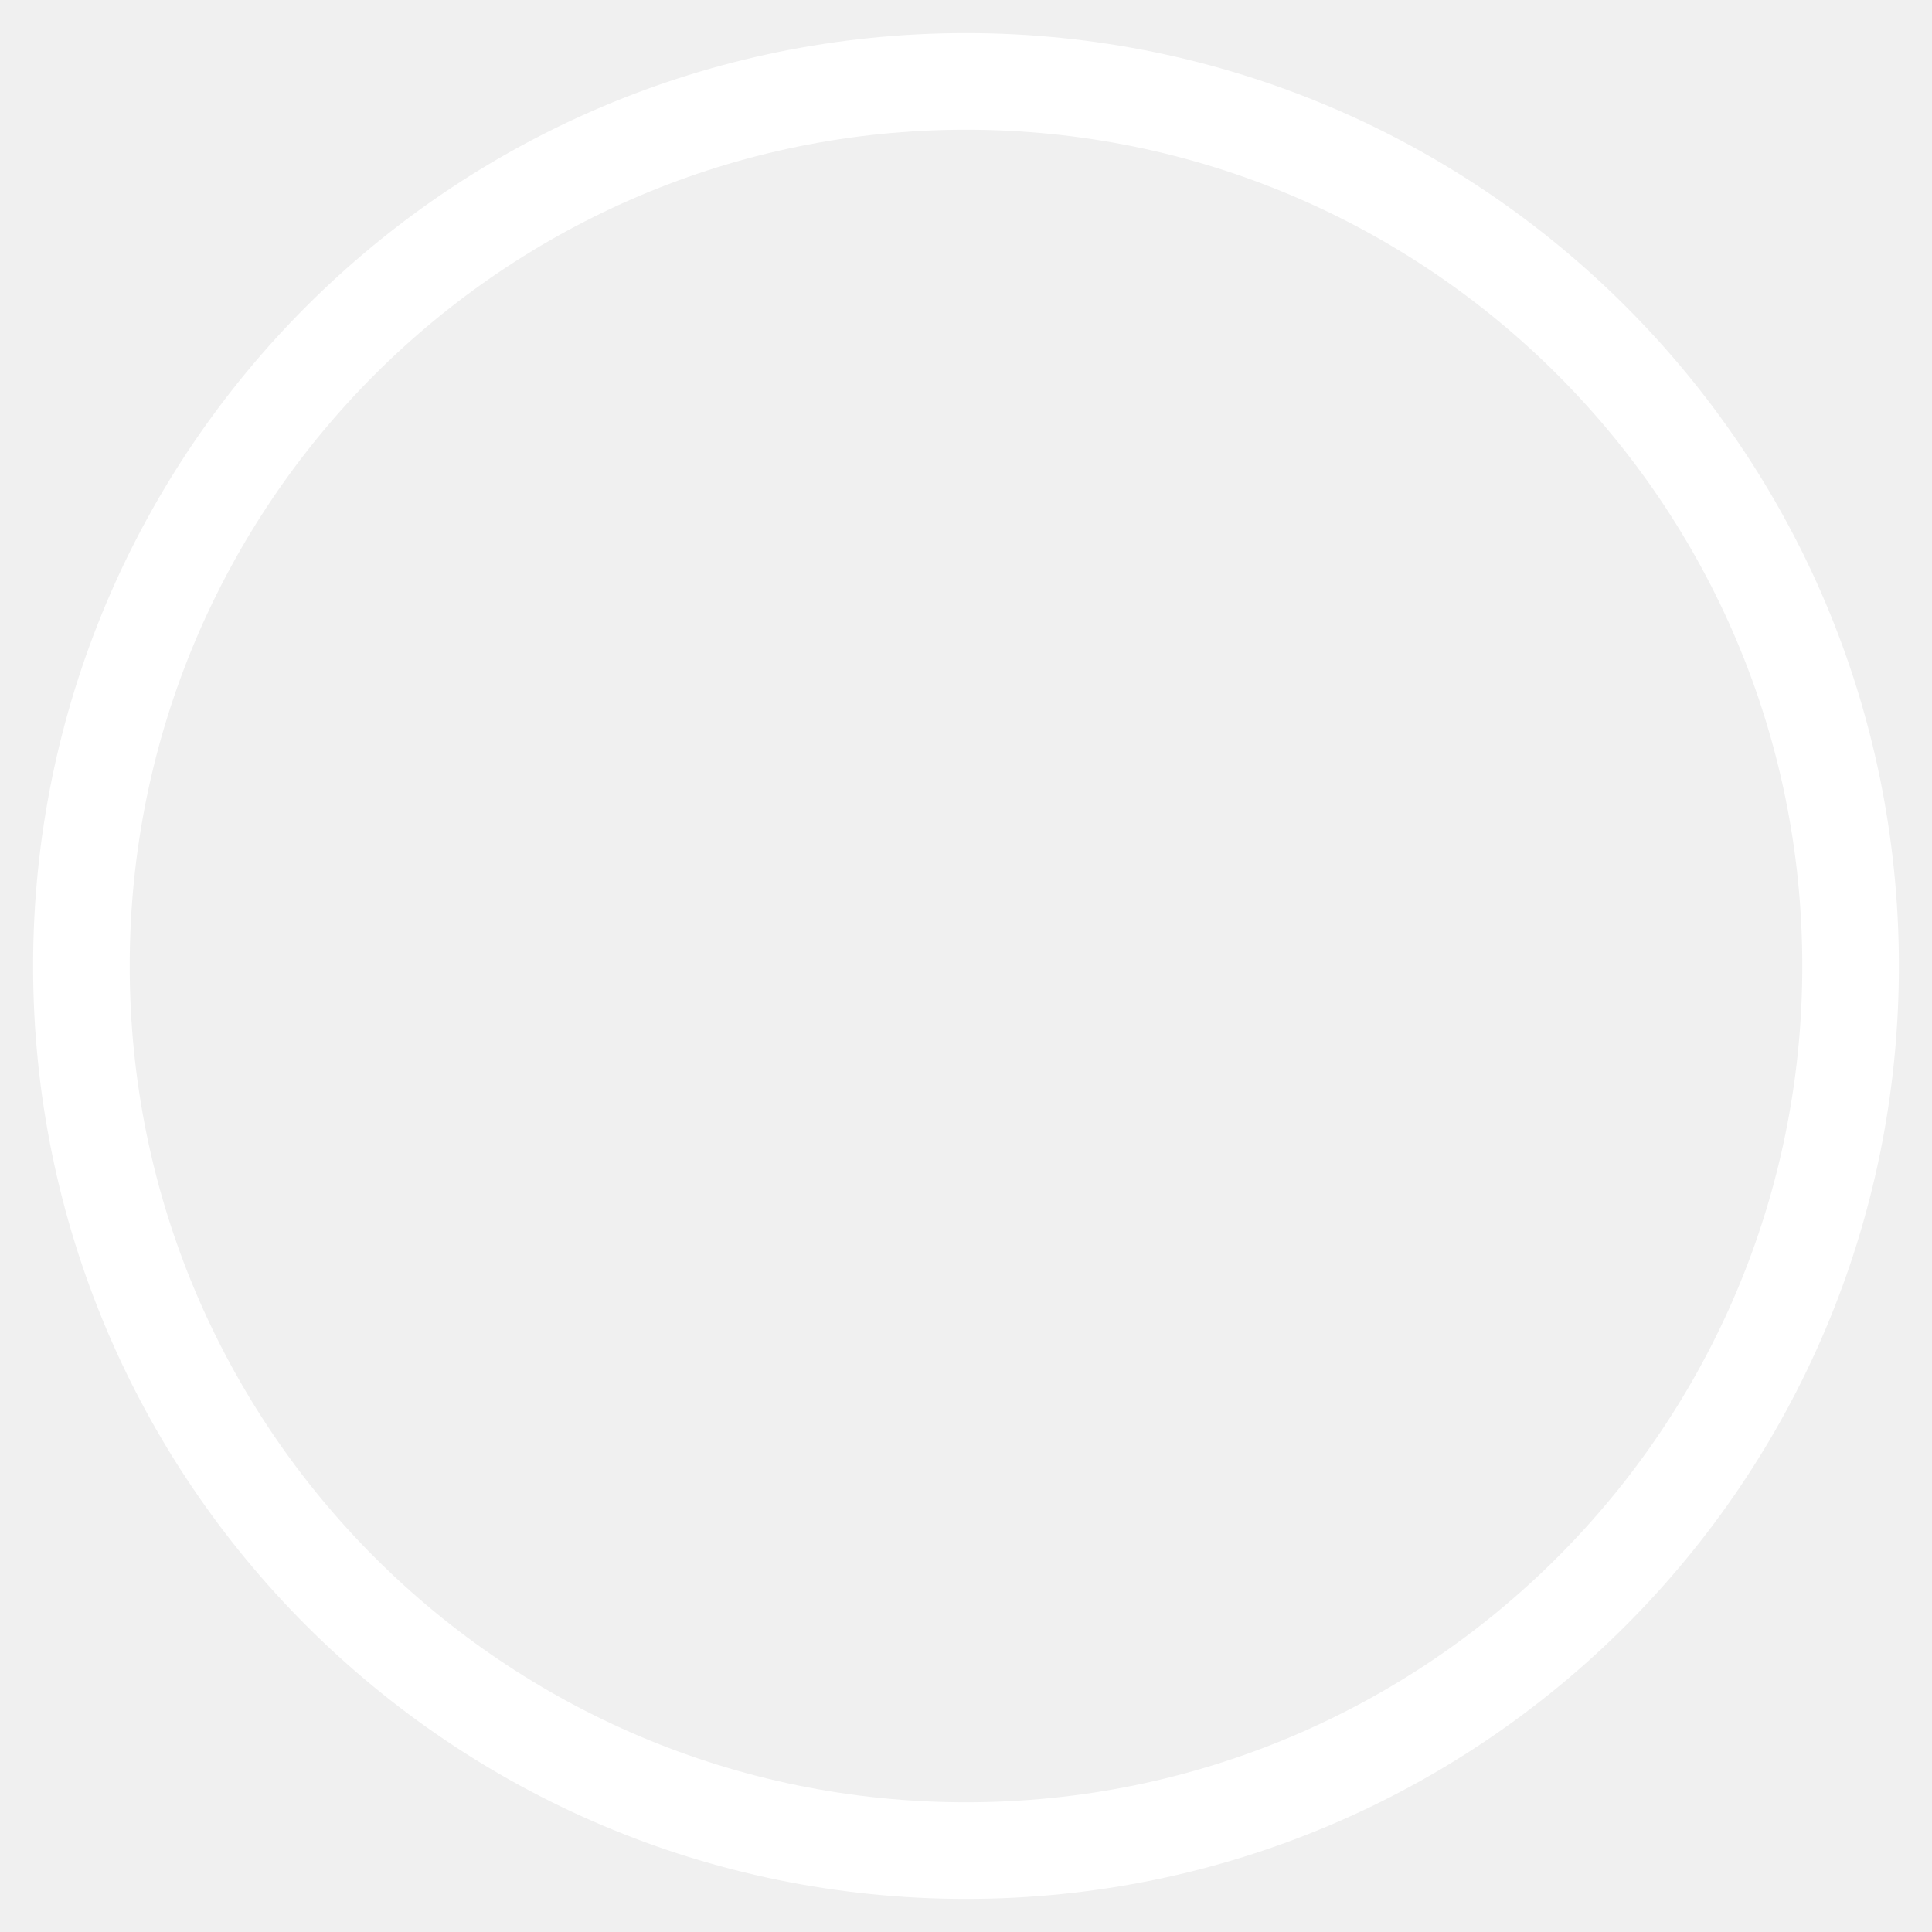
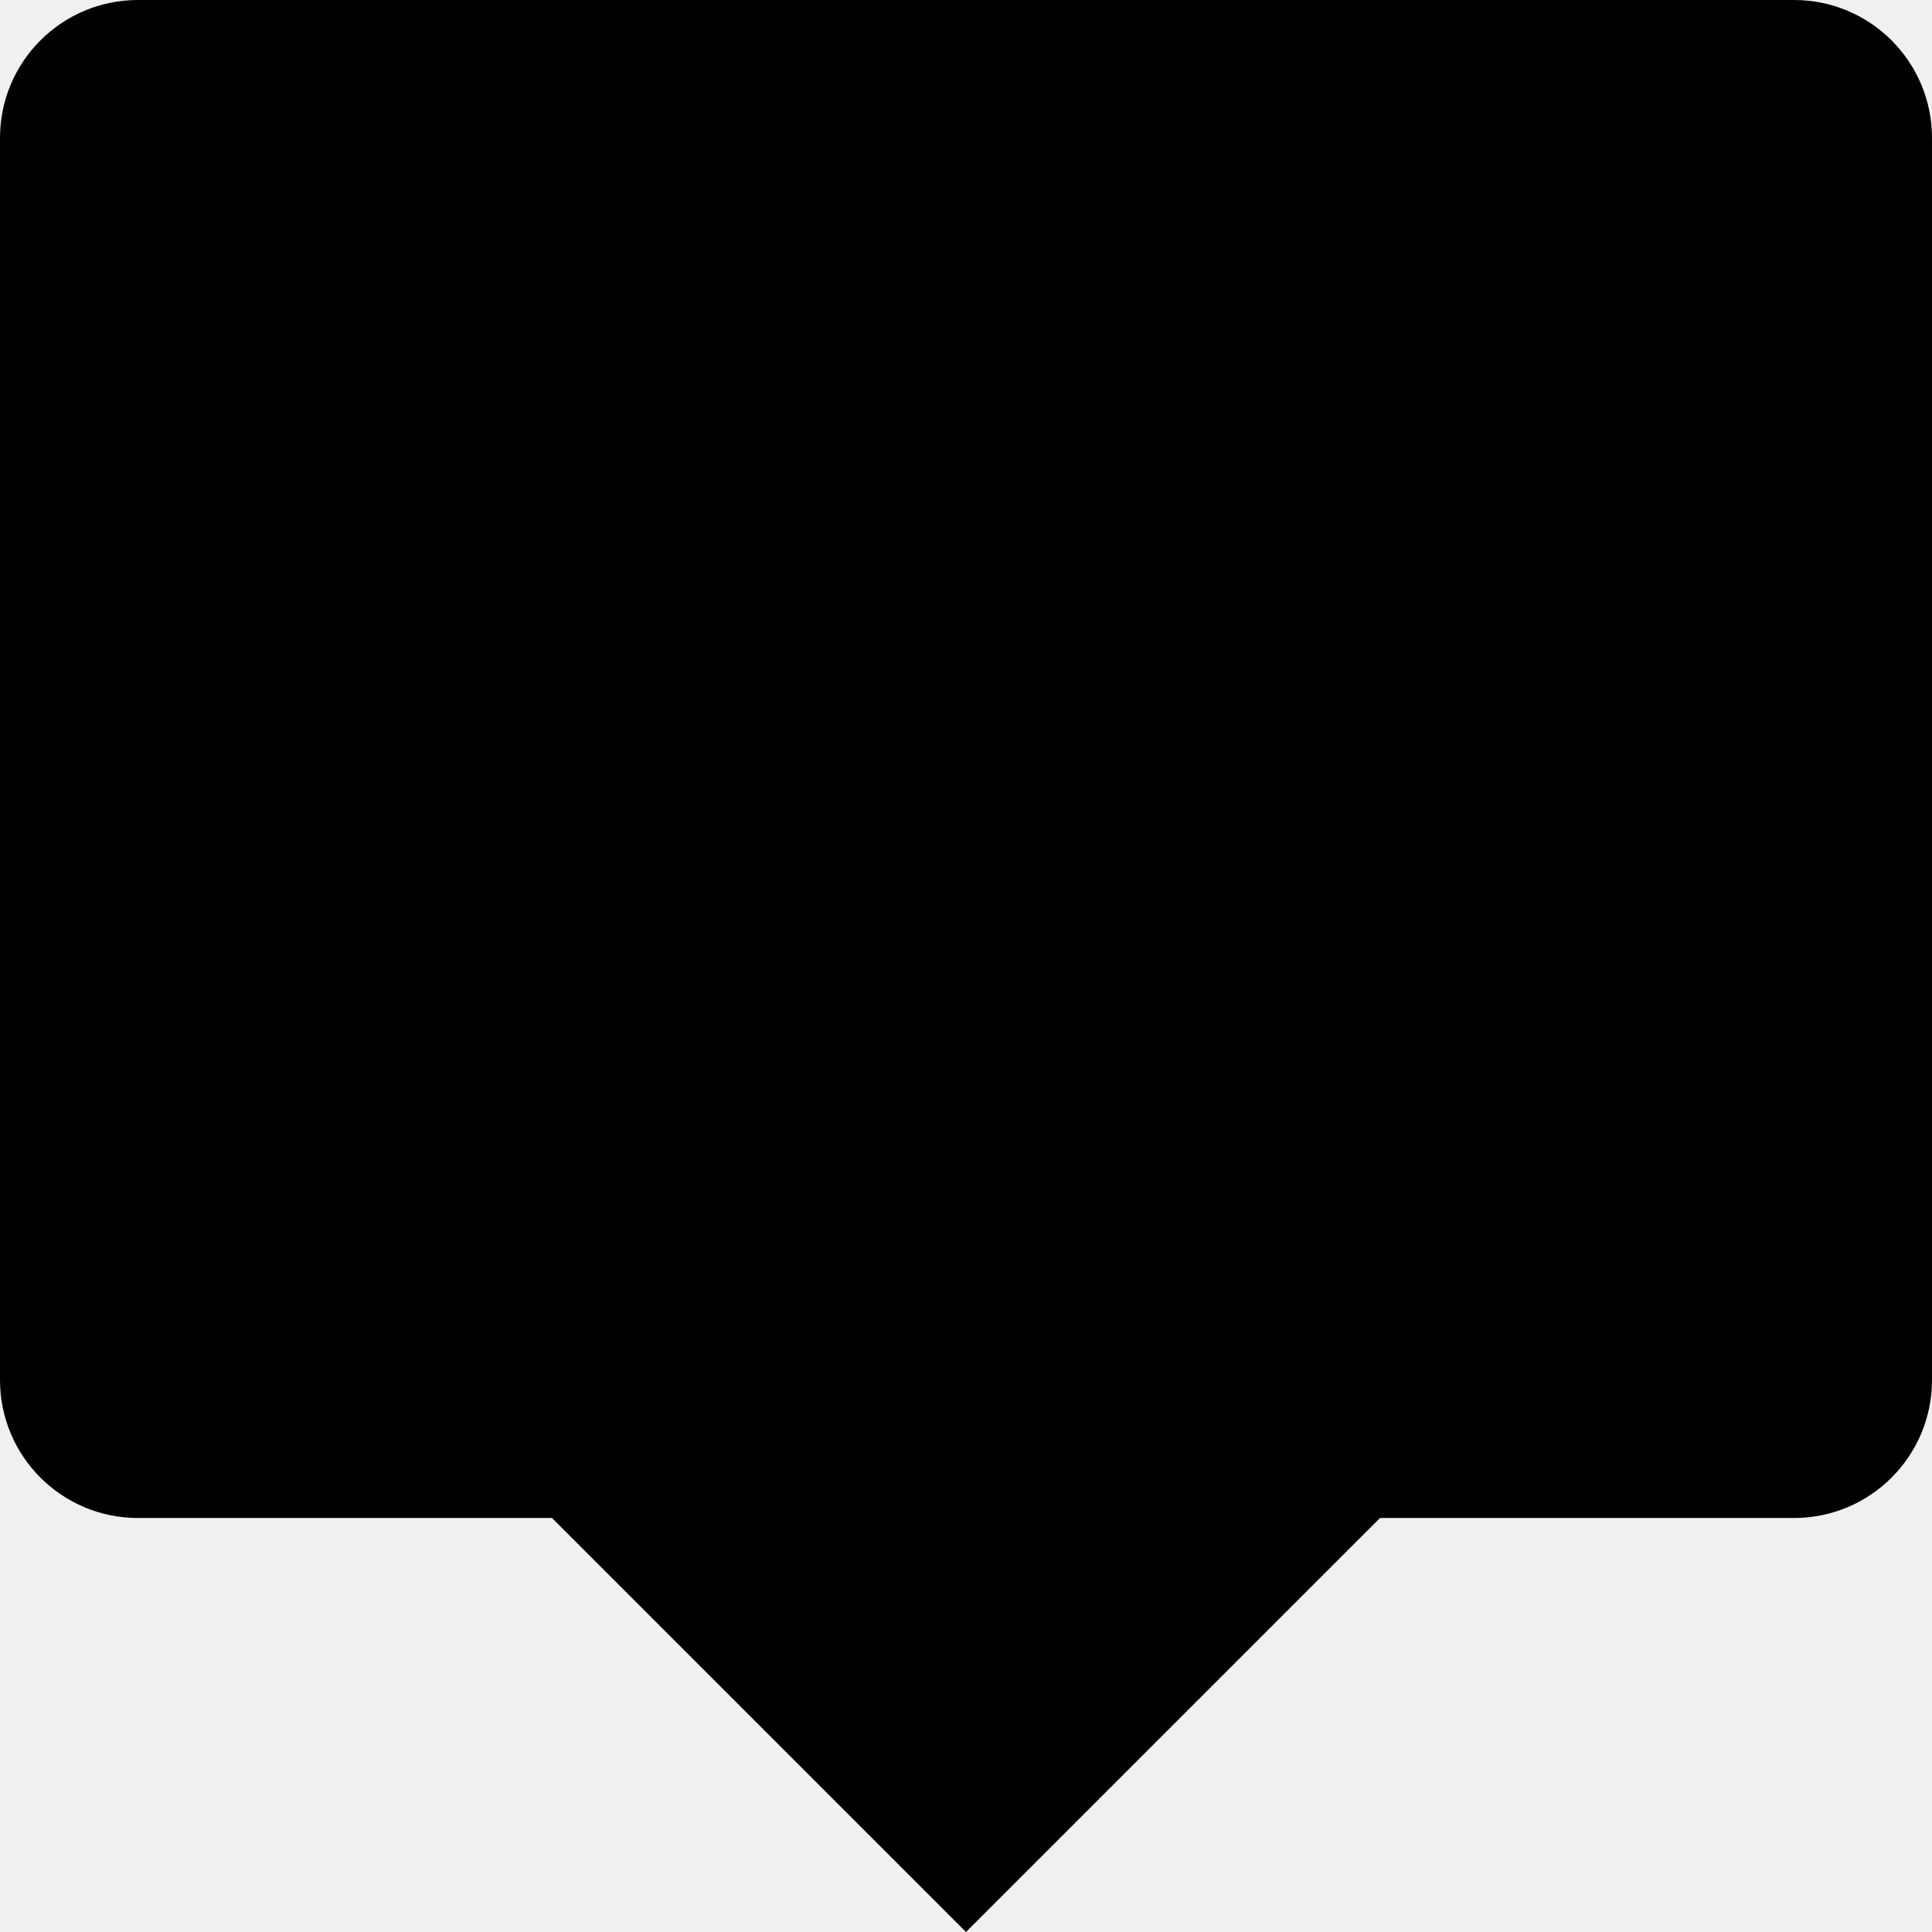
- <svg xmlns="http://www.w3.org/2000/svg" width="30" height="30" viewBox="0 0 30 30" version="1.1" id="svg4595">
-   <defs id="defs4588" />
-   <ellipse id="path13" cx="15" cy="15" style="fill:none;stroke:#ffffff;stroke-width:1.5;stroke-miterlimit:4;stroke-dasharray:none;stroke-opacity:1" rx="13.736" ry="13.736" />
+ <svg xmlns="http://www.w3.org/2000/svg" width="28px" height="28px" viewBox="0 0 28 28" version="1.1">
+   <g id="Configuration-panel" stroke="none" stroke-width="1" fill="none" fill-rule="evenodd">
+     <g id="extruder_icn" fill="#000000">
+       <g id="Icon/-Extruder/-color/-grey">
+         <path d="M20,22 L14,28 L8,22 L2,22 C0.895,22 1.3527075e-16,21.105 0,20 L0,2 C-1.3527075e-16,0.895 0.895,2.02906125e-16 2,0 L26,0 C27.105,-2.02906125e-16 28,0.895 28,2 L28,20 C28,21.105 27.105,22 26,22 L20,22 Z" id="Combined-Shape" />
+       </g>
+     </g>
+   </g>
</svg>
